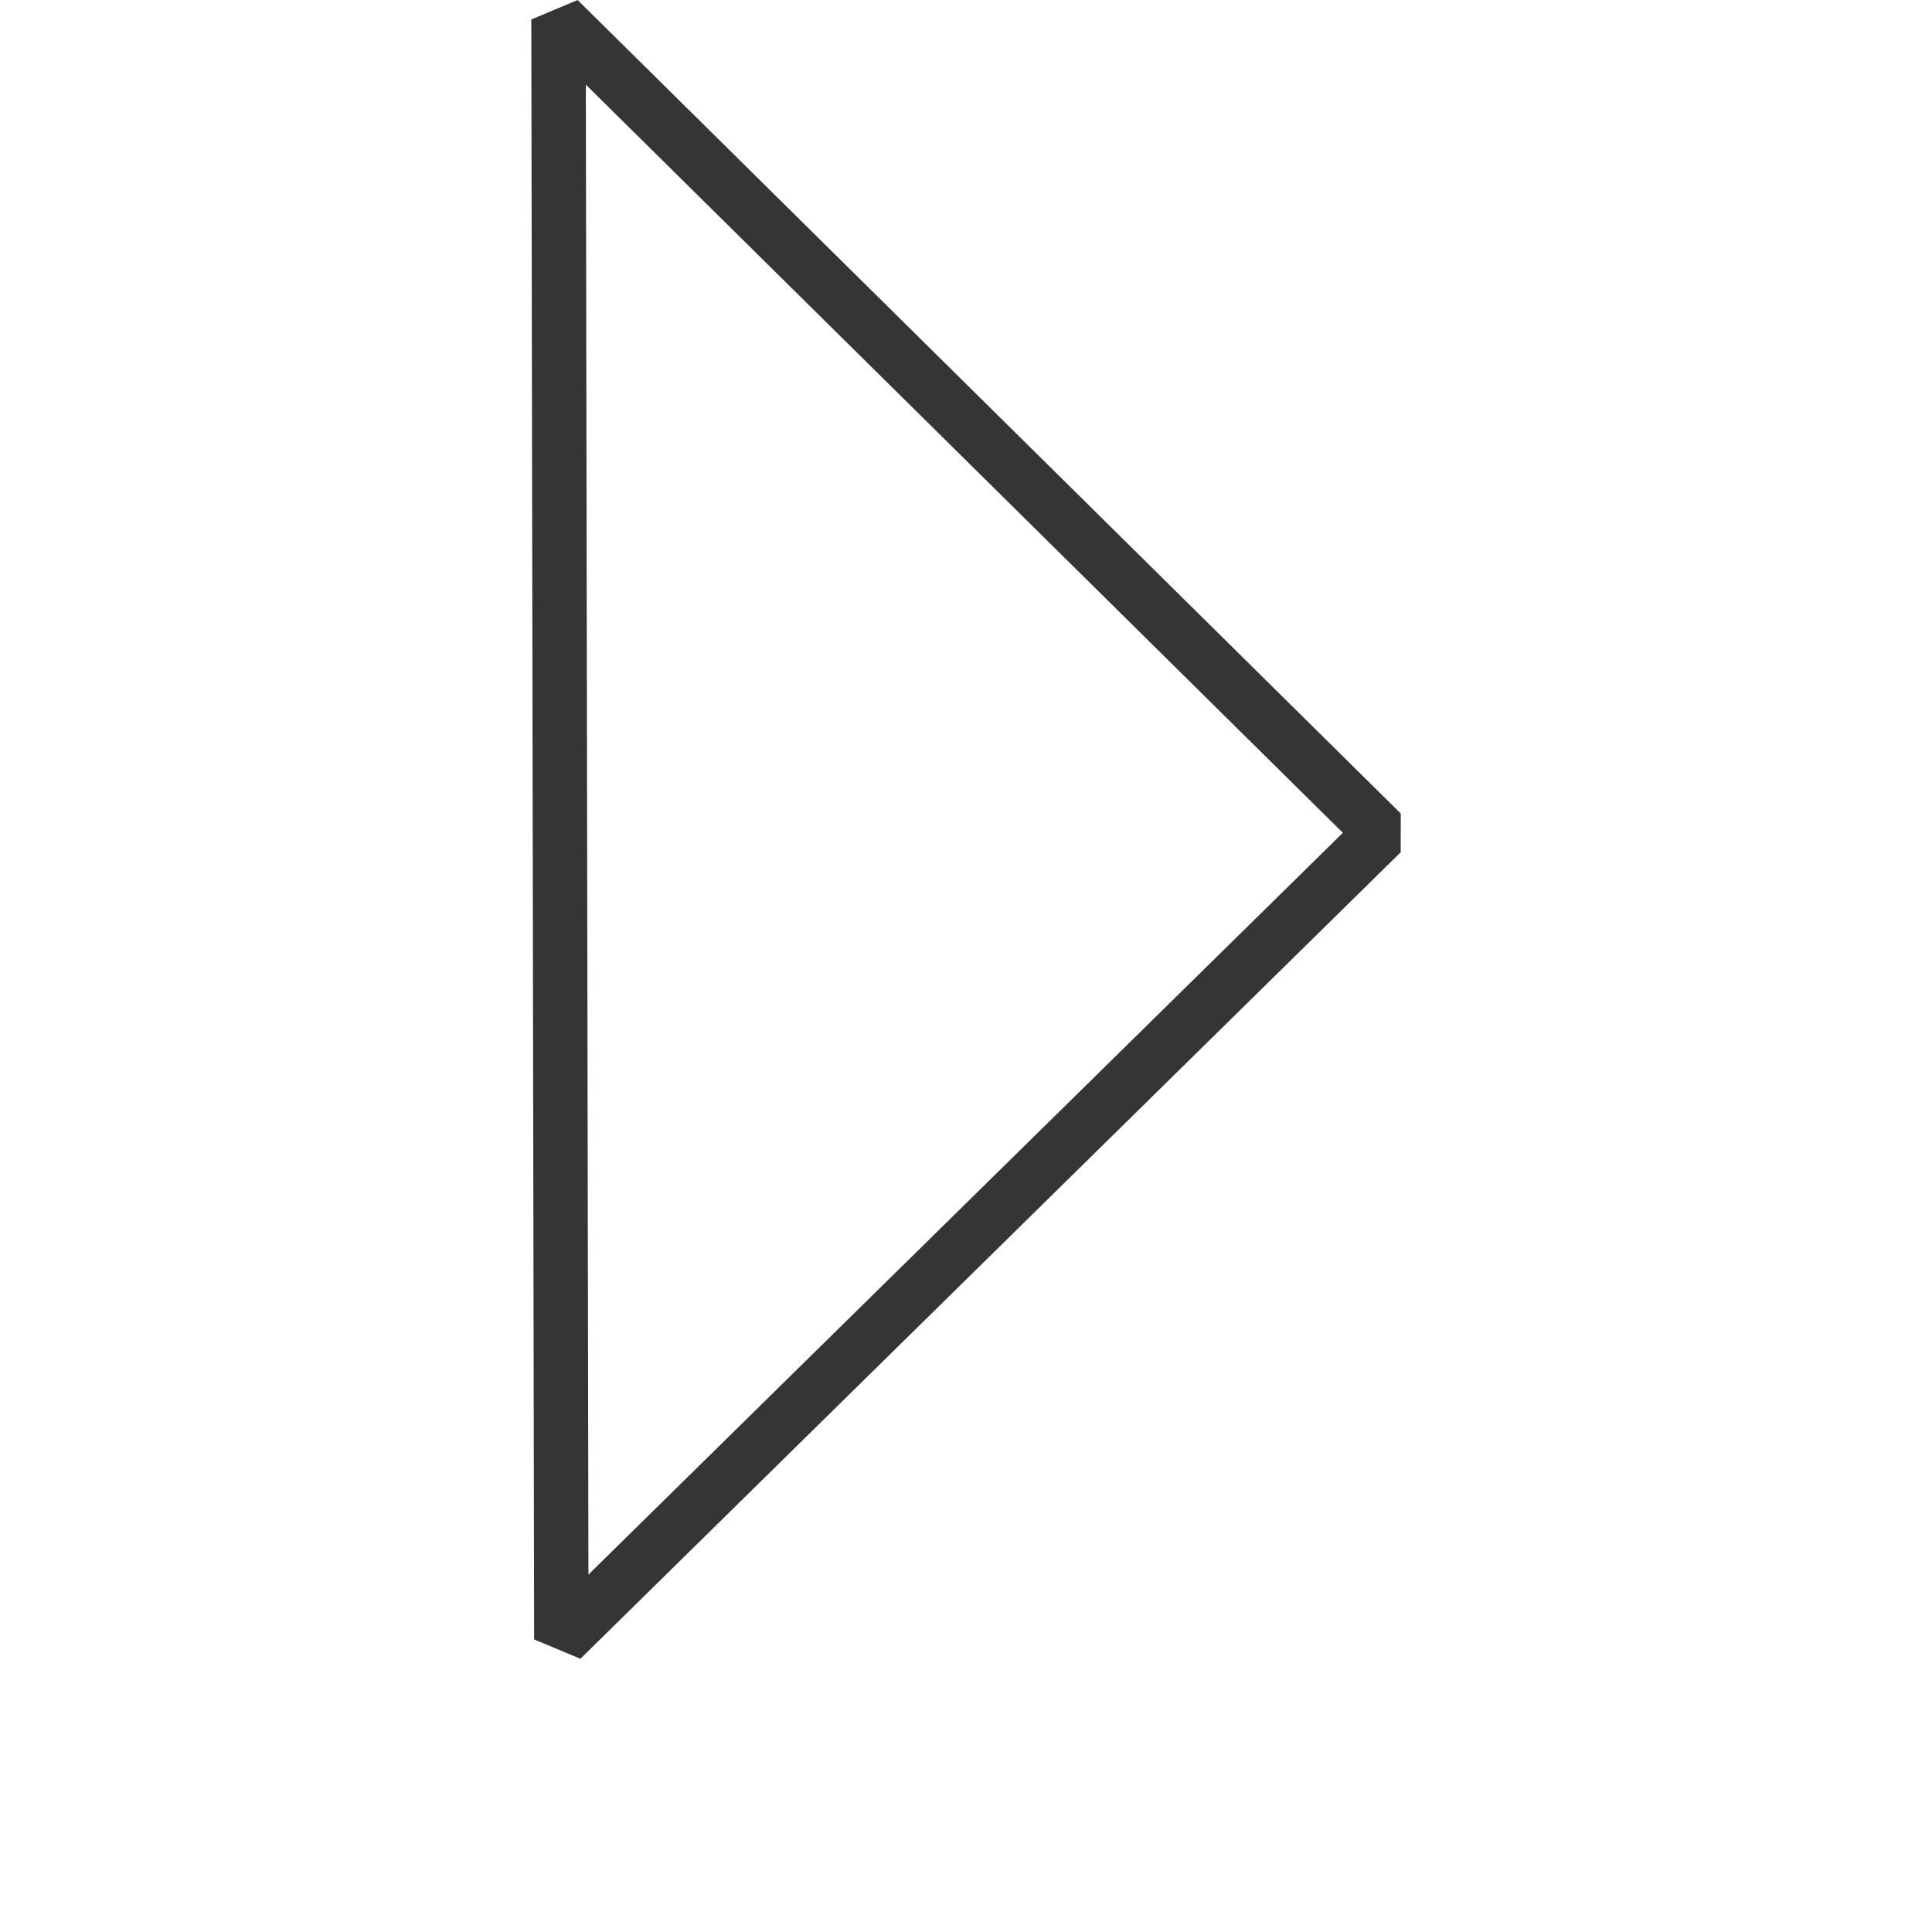
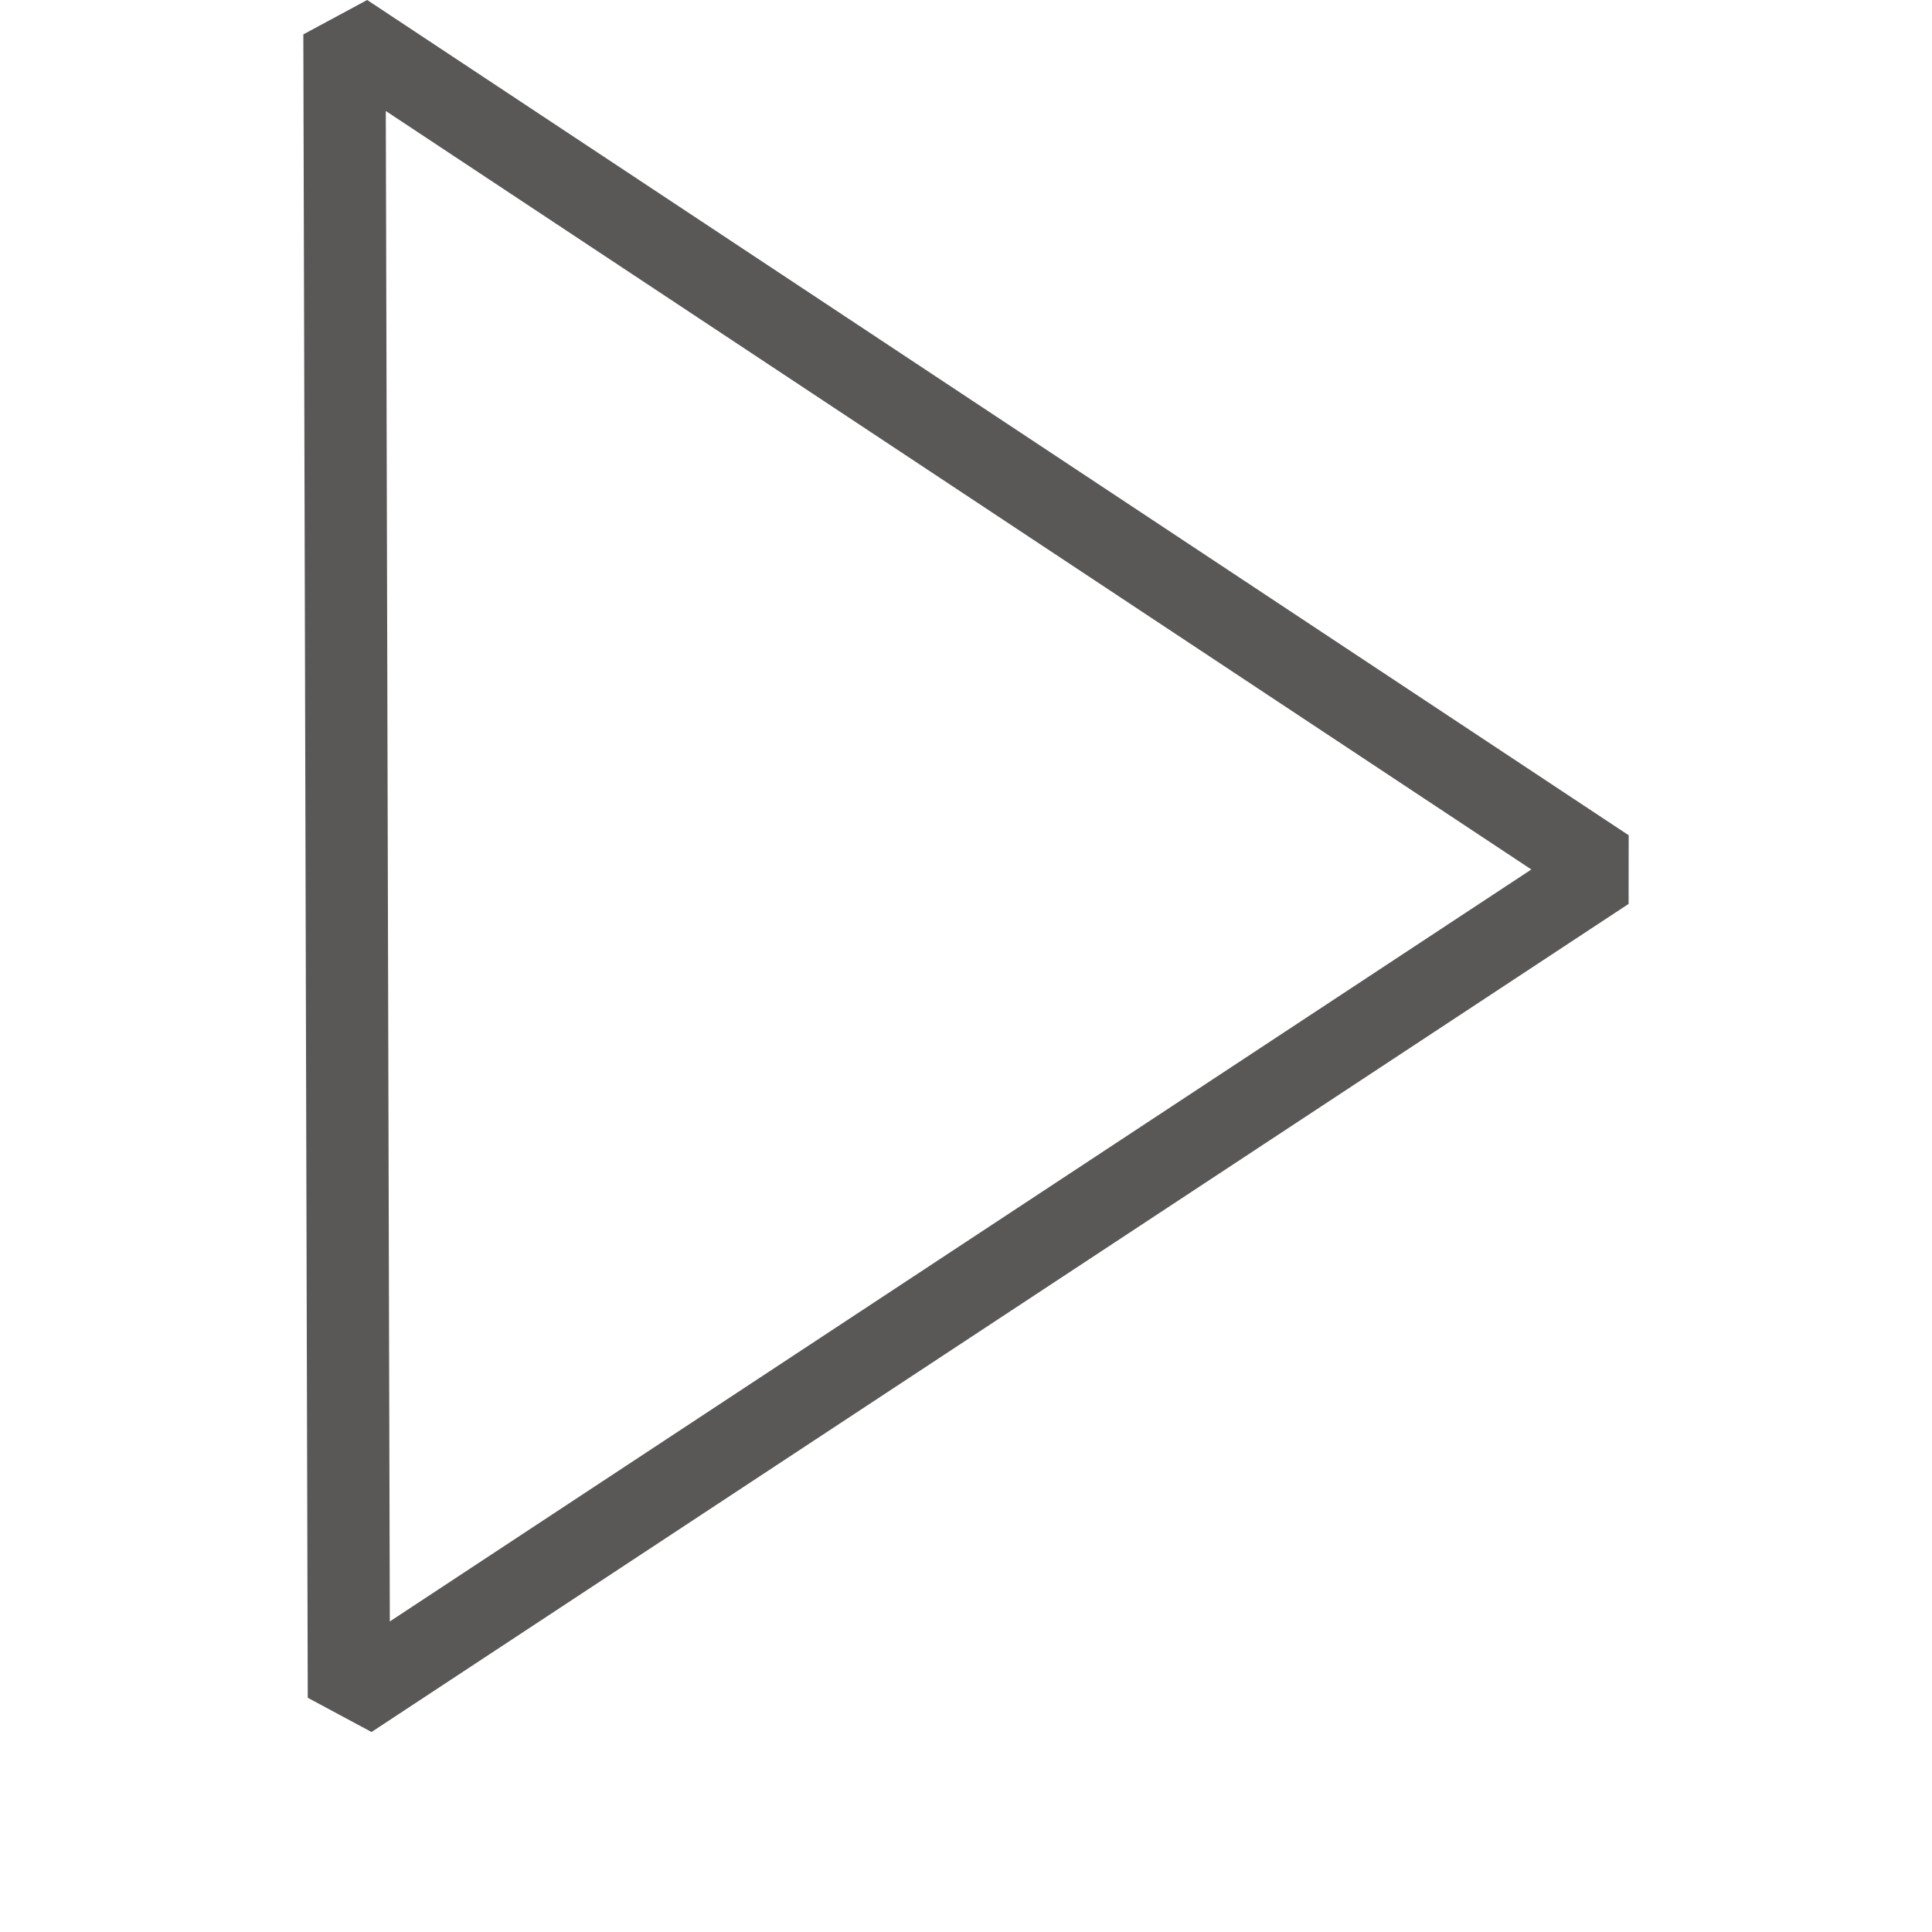
<svg xmlns="http://www.w3.org/2000/svg" width="24" height="24" viewBox="0 0 24 24" id="svg3499" version="1.1">
  <defs id="defs3501" />
  <g id="layer1" transform="translate(0,-1028.362)">
-     <path id="path5042" d="m 17.163,1038.708 -10.225,-10.105 0.035,20.124 z" style="fill:none;fill-opacity:1;stroke:#353535;stroke-width:0.676;stroke-linecap:butt;stroke-linejoin:miter;stroke-miterlimit:0;stroke-dasharray:none;stroke-opacity:1" />
+     <path id="path5498" d="m 19.95,1039.164 -15.671,-10.376 0.055,20.663 z" style="opacity:0.99;fill:none;fill-opacity:1;stroke:#585555;stroke-width:1.022;stroke-linecap:butt;stroke-linejoin:miter;stroke-miterlimit:0;stroke-dasharray:none;stroke-opacity:0.992" />
  </g>
</svg>
